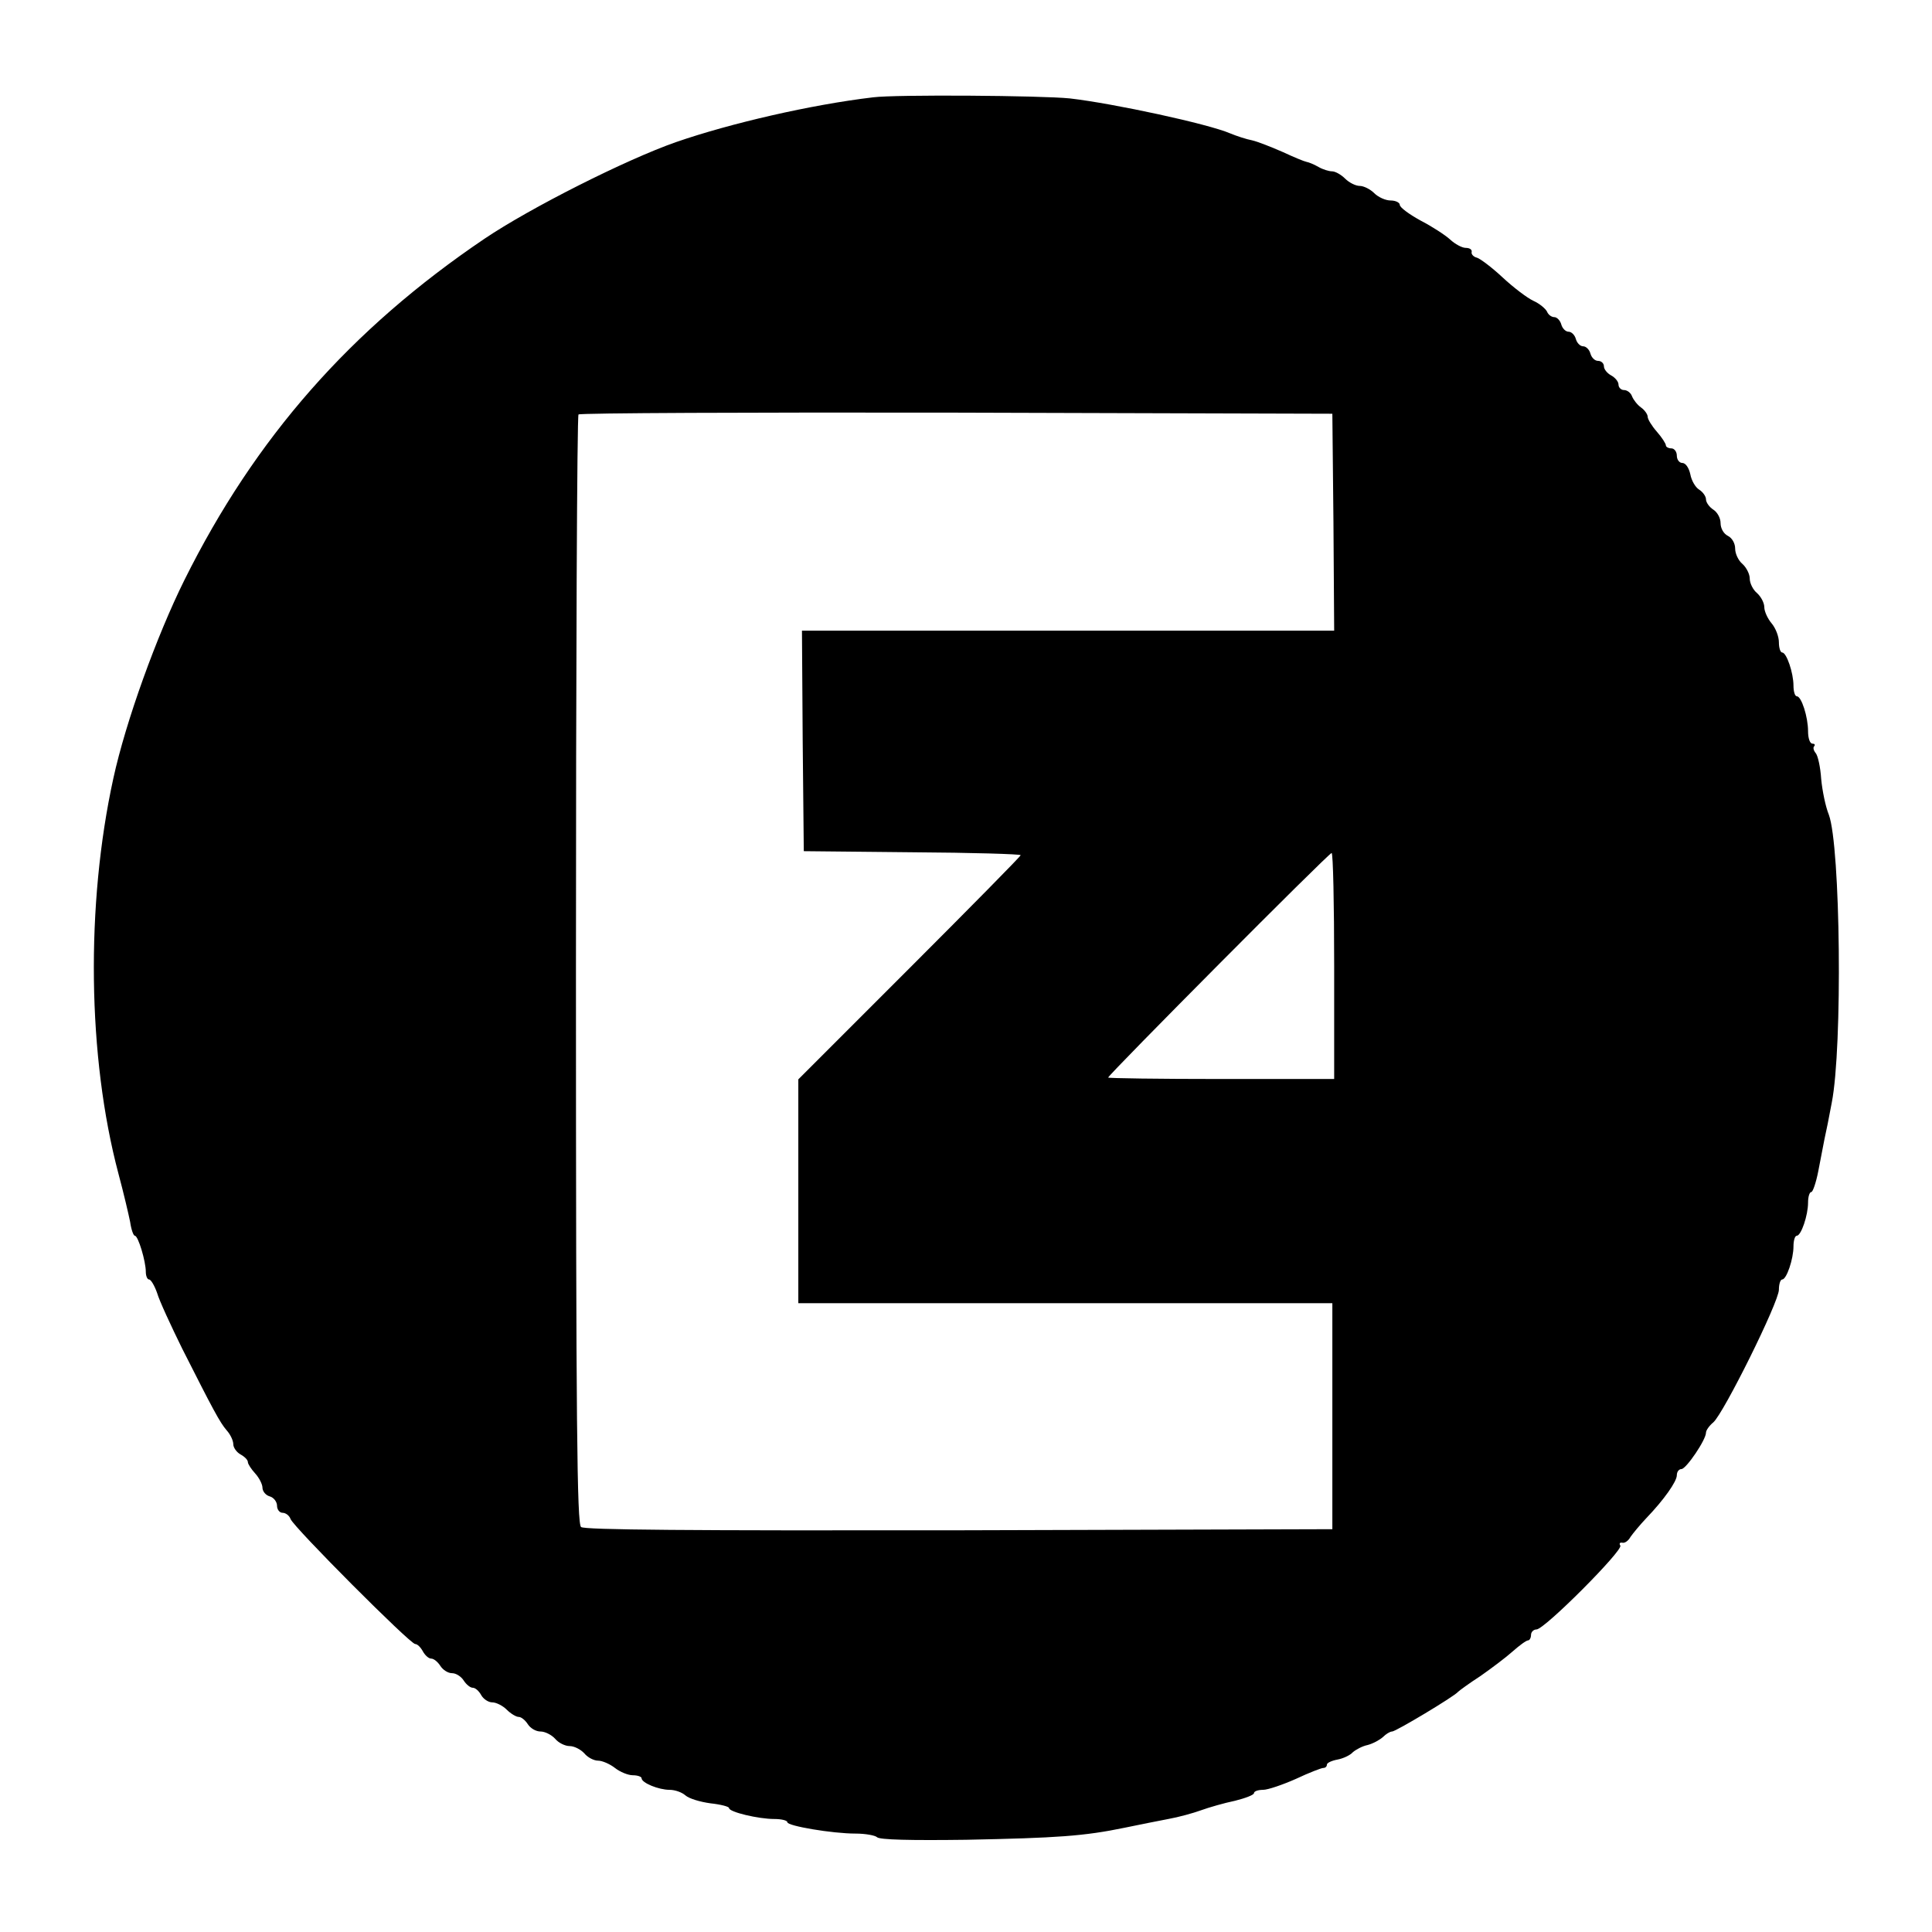
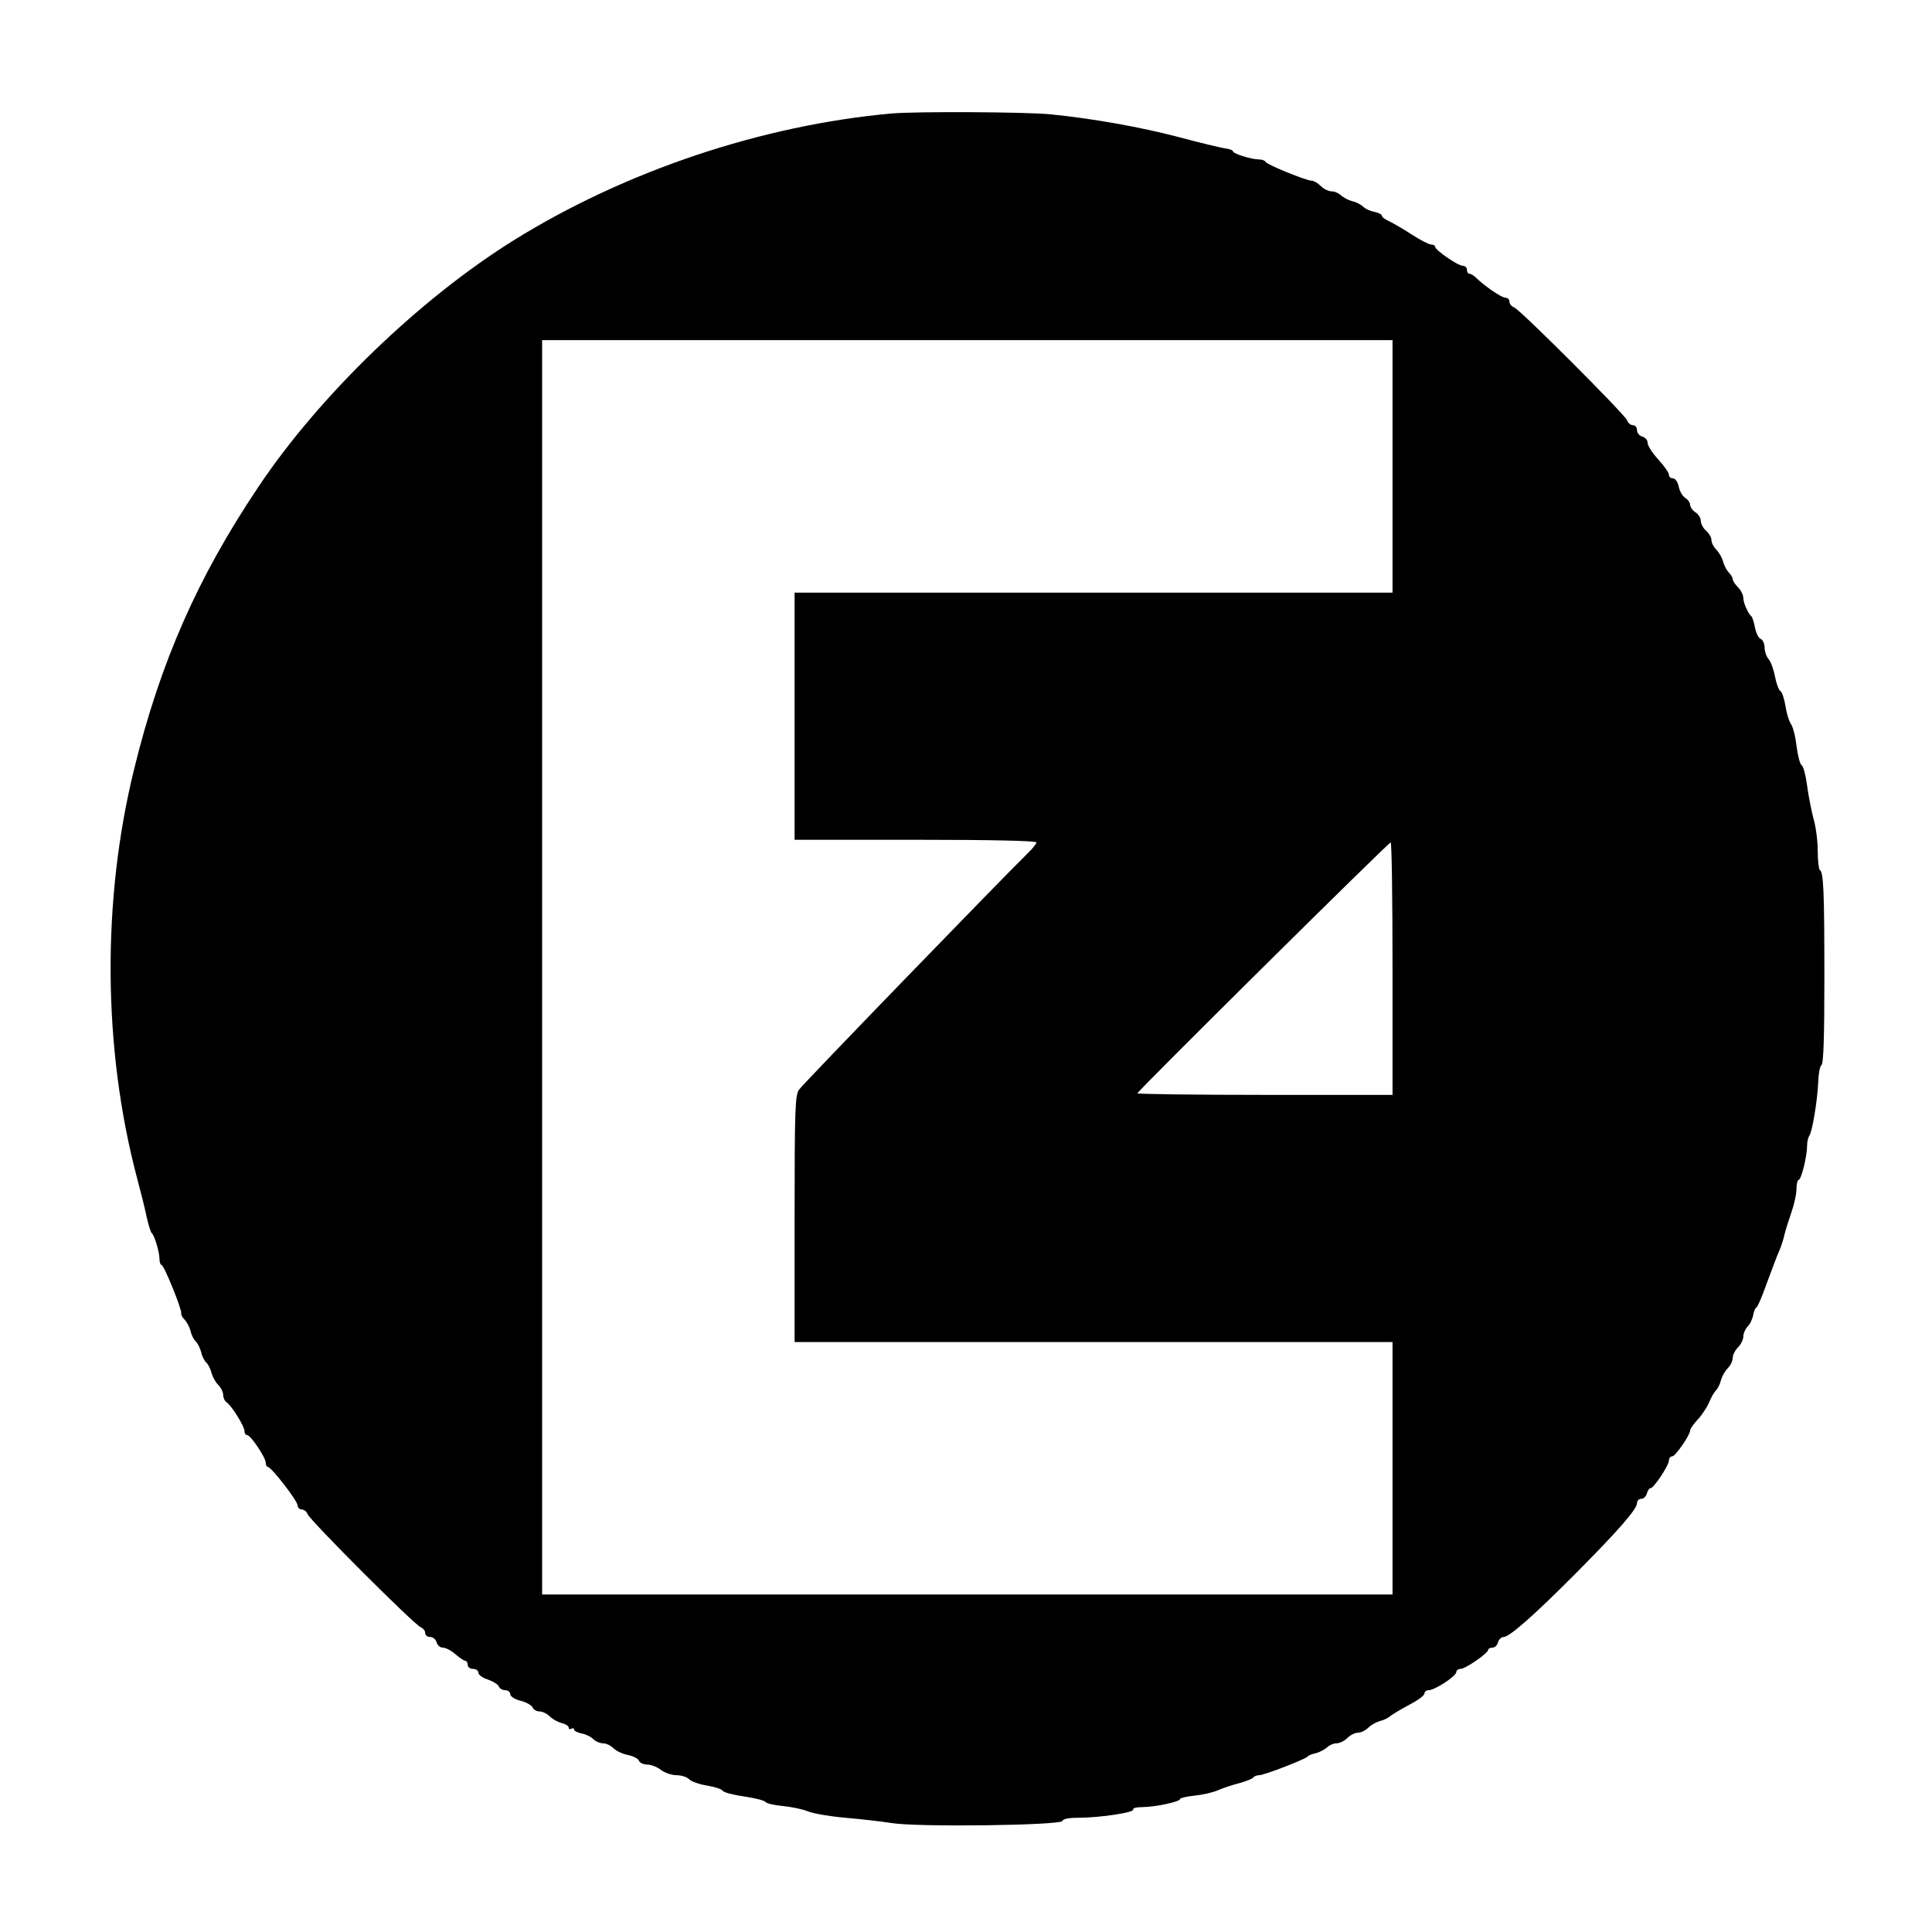
- <svg xmlns="http://www.w3.org/2000/svg" version="1.0" width="530pt" height="530pt" viewBox="0 0 530 530" preserveAspectRatio="xMidYMid meet">
-   <g transform="translate(0,530) scale(0.1,-0.1)" fill="#000000" stroke="none">
-     <path d="M2395 5033 c-169 -20 -391 -71 -541 -123 -137 -48 -399 -180 -525 -265 -367 -248 -629 -546 -823 -936 -76 -153 -161 -388 -195 -544 -76 -347 -71 -765 14 -1085 14 -52 28 -112 32 -132 3 -21 9 -38 13 -38 9 0 30 -70 30 -99 0 -11 4 -21 9 -21 5 0 15 -17 22 -37 6 -21 38 -90 69 -153 85 -168 103 -202 122 -224 10 -11 18 -28 18 -38 0 -9 9 -22 20 -28 11 -6 20 -15 20 -21 0 -5 9 -19 20 -31 11 -12 20 -30 20 -39 0 -10 9 -21 20 -24 11 -3 20 -15 20 -26 0 -10 7 -19 15 -19 9 0 19 -8 22 -17 9 -23 328 -343 342 -343 6 0 15 -9 21 -20 6 -11 16 -20 23 -20 7 0 18 -9 25 -20 7 -11 21 -20 32 -20 11 0 25 -9 32 -20 7 -11 18 -20 25 -20 7 0 17 -9 23 -20 6 -11 20 -20 30 -20 11 0 29 -9 40 -20 11 -11 26 -20 33 -20 7 0 18 -9 25 -20 7 -11 22 -20 35 -20 12 0 30 -9 40 -20 9 -11 27 -20 40 -20 12 0 30 -9 40 -20 9 -11 26 -20 38 -20 11 0 32 -9 46 -20 14 -11 36 -20 49 -20 13 0 24 -4 24 -8 0 -13 47 -32 77 -32 15 0 34 -7 43 -15 10 -9 40 -18 69 -22 28 -3 51 -9 51 -13 0 -11 81 -30 124 -30 20 0 36 -4 36 -9 0 -10 123 -31 187 -31 27 0 54 -5 59 -10 7 -7 91 -9 245 -7 249 5 323 10 434 33 39 8 93 19 120 24 28 5 68 16 90 24 22 8 64 20 93 26 28 7 52 16 52 21 0 5 11 9 25 9 13 0 54 14 90 30 36 17 70 30 75 30 6 0 10 4 10 9 0 5 13 11 29 14 16 3 35 12 42 20 8 7 26 17 41 20 15 4 33 14 42 22 8 8 19 15 25 15 10 0 172 97 181 109 3 3 30 23 61 43 30 21 70 51 89 68 18 16 37 30 42 30 4 0 8 7 8 15 0 8 7 15 15 15 22 0 238 217 230 230 -4 6 -1 9 5 8 7 -2 17 5 23 16 7 10 26 33 43 51 49 51 84 101 84 118 0 10 6 17 13 17 13 1 67 80 67 100 0 6 9 19 20 28 28 24 180 330 180 364 0 15 4 28 9 28 12 0 31 56 31 91 0 16 4 29 9 29 12 0 31 56 31 91 0 16 4 29 9 29 4 0 13 26 19 57 6 32 14 72 17 88 4 17 13 62 20 100 30 152 24 704 -8 790 -9 22 -18 66 -21 98 -2 32 -9 64 -15 71 -6 7 -8 16 -4 19 3 4 1 7 -5 7 -7 0 -12 15 -12 34 0 39 -18 96 -31 96 -5 0 -9 13 -9 29 0 35 -19 91 -31 91 -5 0 -9 13 -9 28 0 16 -9 39 -20 52 -11 13 -20 33 -20 44 0 12 -9 29 -20 39 -11 9 -20 27 -20 40 0 12 -9 30 -20 40 -11 9 -20 28 -20 42 0 14 -8 29 -20 35 -12 6 -20 21 -20 35 0 14 -9 30 -20 37 -11 7 -20 20 -20 28 0 8 -8 20 -19 27 -10 6 -21 25 -24 42 -4 18 -13 31 -22 31 -8 0 -15 9 -15 20 0 11 -7 20 -15 20 -8 0 -15 4 -15 8 0 5 -11 22 -25 38 -14 16 -25 34 -25 41 0 6 -8 18 -18 25 -10 7 -21 21 -25 31 -3 9 -13 17 -22 17 -8 0 -15 7 -15 15 0 8 -9 19 -20 25 -11 6 -20 17 -20 25 0 8 -7 15 -16 15 -9 0 -18 9 -21 20 -3 11 -12 20 -20 20 -8 0 -17 9 -20 20 -3 11 -12 20 -20 20 -8 0 -17 9 -20 20 -3 11 -12 20 -19 20 -8 0 -17 7 -20 15 -4 8 -20 22 -38 30 -17 8 -55 37 -84 64 -30 28 -61 51 -70 54 -9 2 -16 9 -15 15 2 7 -5 12 -16 12 -10 0 -29 10 -43 23 -13 12 -50 36 -81 52 -31 17 -57 36 -57 43 0 6 -11 12 -25 12 -14 0 -34 9 -45 20 -11 11 -29 20 -40 20 -11 0 -29 9 -40 20 -11 11 -27 20 -36 20 -8 0 -25 5 -37 12 -12 7 -27 13 -33 14 -6 1 -35 13 -65 27 -30 13 -67 28 -84 32 -16 3 -43 12 -60 19 -60 26 -319 82 -440 96 -77 8 -478 11 -540 3z m1263 -1165 l2 -298 -730 0 -730 0 2 -302 3 -303 298 -3 c163 -1 297 -5 297 -8 0 -3 -137 -142 -305 -310 l-305 -305 0 -307 0 -307 733 0 732 0 0 -310 0 -310 -1024 -3 c-743 -1 -1028 1 -1037 9 -11 9 -14 270 -14 1528 0 835 3 1521 7 1524 3 4 470 6 1037 5 l1031 -3 3 -297z m2 -1218 l0 -310 -310 0 c-170 0 -310 2 -310 4 0 7 605 616 613 616 4 0 7 -139 7 -310z" />
+ <svg xmlns="http://www.w3.org/2000/svg" version="1.0" width="727pt" height="727pt" viewBox="0 0 727 727" preserveAspectRatio="xMidYMid meet">
+   <g transform="translate(0,727) scale(0.1,-0.1)" fill="#000000" stroke="none">
+     <path d="M3355 6843 c-488 -44 -1001 -216 -1420 -476 -354 -220 -734 -586 -964 -931 -228 -340 -368 -659 -466 -1059 -122 -494 -118 -1052 10 -1537 14 -52 31 -120 37 -150 7 -30 15 -57 19 -60 10 -8 29 -71 29 -96 0 -13 4 -24 8 -24 9 0 78 -170 74 -183 -1 -4 4 -15 13 -23 8 -9 18 -27 22 -42 3 -15 12 -33 20 -40 7 -7 16 -25 20 -40 3 -15 12 -33 20 -40 7 -7 16 -25 19 -39 4 -14 15 -34 25 -44 11 -11 19 -28 19 -39 0 -10 6 -23 13 -27 18 -12 67 -90 67 -108 0 -8 4 -15 10 -15 13 0 70 -85 70 -104 0 -9 4 -16 8 -16 13 0 112 -128 112 -145 0 -8 7 -15 15 -15 9 0 19 -8 22 -17 9 -24 403 -418 426 -426 9 -4 17 -13 17 -22 0 -8 8 -15 19 -15 10 0 21 -9 24 -20 3 -11 13 -20 24 -20 10 0 31 -11 47 -25 16 -14 33 -25 38 -25 4 0 8 -7 8 -15 0 -8 9 -15 20 -15 11 0 20 -6 20 -14 0 -8 16 -20 36 -26 19 -7 38 -18 41 -26 3 -8 14 -14 24 -14 10 0 19 -7 19 -15 0 -8 16 -19 39 -25 21 -5 42 -17 45 -25 3 -8 15 -15 26 -15 11 0 28 -8 39 -19 10 -10 30 -21 45 -25 14 -3 26 -11 26 -17 0 -6 5 -7 10 -4 6 3 10 2 10 -3 0 -5 13 -12 29 -15 16 -3 36 -13 44 -22 9 -8 25 -15 36 -15 12 0 29 -8 40 -19 10 -10 34 -21 54 -25 19 -4 38 -13 41 -21 3 -8 17 -15 32 -15 14 0 37 -9 51 -20 14 -11 41 -20 59 -20 18 0 40 -7 48 -16 9 -8 39 -19 67 -23 28 -5 54 -13 58 -19 4 -7 40 -16 81 -22 41 -6 77 -15 81 -21 3 -5 32 -12 65 -15 32 -3 75 -12 94 -20 19 -8 82 -19 140 -24 58 -5 137 -14 175 -20 96 -16 637 -9 643 8 2 8 25 12 62 12 79 0 211 20 204 31 -3 5 13 9 35 9 46 0 141 20 141 30 0 4 24 10 54 13 30 3 70 12 88 20 18 8 54 20 81 27 26 7 50 17 53 21 3 5 13 9 22 9 19 0 174 60 182 70 3 4 17 10 32 13 15 4 33 14 42 22 8 8 24 15 35 15 12 0 30 9 41 20 11 11 29 20 40 20 11 0 28 8 39 19 10 10 30 21 44 25 14 3 32 12 39 19 8 6 39 25 71 42 31 16 57 35 57 42 0 7 7 13 16 13 23 0 103 52 104 68 0 6 7 12 16 12 18 0 104 59 104 72 0 4 7 8 16 8 9 0 18 9 21 20 3 11 12 20 21 20 22 0 116 83 272 240 159 160 230 241 230 264 0 9 7 16 16 16 9 0 18 9 21 20 3 11 9 20 14 20 12 0 69 86 69 104 0 9 6 16 13 16 12 1 67 80 67 98 0 5 13 24 29 41 15 16 34 45 42 63 7 18 19 39 26 46 7 7 16 25 19 39 4 14 15 34 25 44 11 11 19 28 19 39 0 11 9 29 20 40 11 11 20 29 20 41 0 11 7 27 15 36 9 8 19 28 22 44 3 16 9 29 12 29 4 0 22 42 40 93 19 50 39 106 47 122 7 17 16 44 19 60 4 17 16 54 26 83 10 29 19 68 19 87 0 19 4 35 8 35 10 0 32 89 32 129 0 15 4 31 8 37 11 12 31 133 34 204 1 30 6 58 12 62 8 5 11 111 11 325 0 327 -3 401 -17 409 -4 3 -8 35 -8 72 0 37 -7 92 -16 122 -8 30 -19 86 -24 124 -5 38 -14 72 -20 76 -7 4 -15 37 -20 74 -4 37 -14 73 -21 82 -6 8 -16 38 -20 66 -5 28 -13 55 -20 58 -6 4 -15 29 -20 55 -5 27 -16 56 -24 65 -8 9 -15 29 -15 44 0 14 -7 29 -15 32 -8 3 -17 22 -21 42 -4 21 -10 39 -13 42 -13 11 -31 51 -31 70 0 11 -9 29 -20 40 -11 11 -20 25 -20 31 0 6 -7 17 -15 25 -8 9 -18 27 -21 41 -4 14 -15 34 -25 44 -11 11 -19 27 -19 37 0 10 -9 25 -20 35 -11 9 -20 26 -20 37 0 11 -9 25 -20 32 -11 7 -20 20 -20 28 0 8 -8 20 -19 27 -10 6 -21 25 -24 42 -4 18 -13 31 -22 31 -8 0 -15 6 -15 14 0 7 -18 33 -40 57 -22 24 -40 52 -40 62 0 11 -9 21 -20 24 -11 3 -20 14 -20 24 0 11 -7 19 -15 19 -9 0 -19 8 -22 18 -9 23 -403 417 -425 425 -10 4 -18 13 -18 22 0 8 -7 15 -16 15 -14 0 -76 42 -112 77 -7 7 -18 13 -23 13 -5 0 -9 7 -9 15 0 8 -7 15 -16 15 -18 0 -104 59 -104 72 0 4 -7 8 -15 8 -8 0 -41 17 -72 37 -32 21 -70 43 -85 50 -16 7 -28 16 -28 21 0 5 -13 12 -29 15 -16 3 -35 12 -42 20 -8 7 -26 17 -41 20 -15 4 -33 14 -42 22 -8 8 -24 15 -35 15 -12 0 -30 9 -41 20 -11 11 -26 20 -34 20 -21 0 -170 61 -174 71 -2 5 -13 9 -24 9 -29 0 -98 22 -98 30 0 5 -15 10 -32 12 -18 3 -94 21 -168 41 -148 39 -328 71 -489 87 -95 9 -503 11 -596 3z m1885 -1328 l0 -475 -1125 0 -1125 0 0 -465 0 -465 455 0 c293 0 455 -4 455 -10 0 -5 -15 -24 -34 -42 -94 -92 -844 -866 -859 -888 -15 -22 -17 -68 -17 -487 l0 -463 1125 0 1125 0 0 -475 0 -475 -1600 0 -1600 0 0 2360 0 2360 1600 0 1600 0 0 -475z m0 -1890 l0 -475 -480 0 c-264 0 -480 3 -480 6 0 8 944 943 953 944 4 0 7 -214 7 -475z" />
  </g>
</svg>
